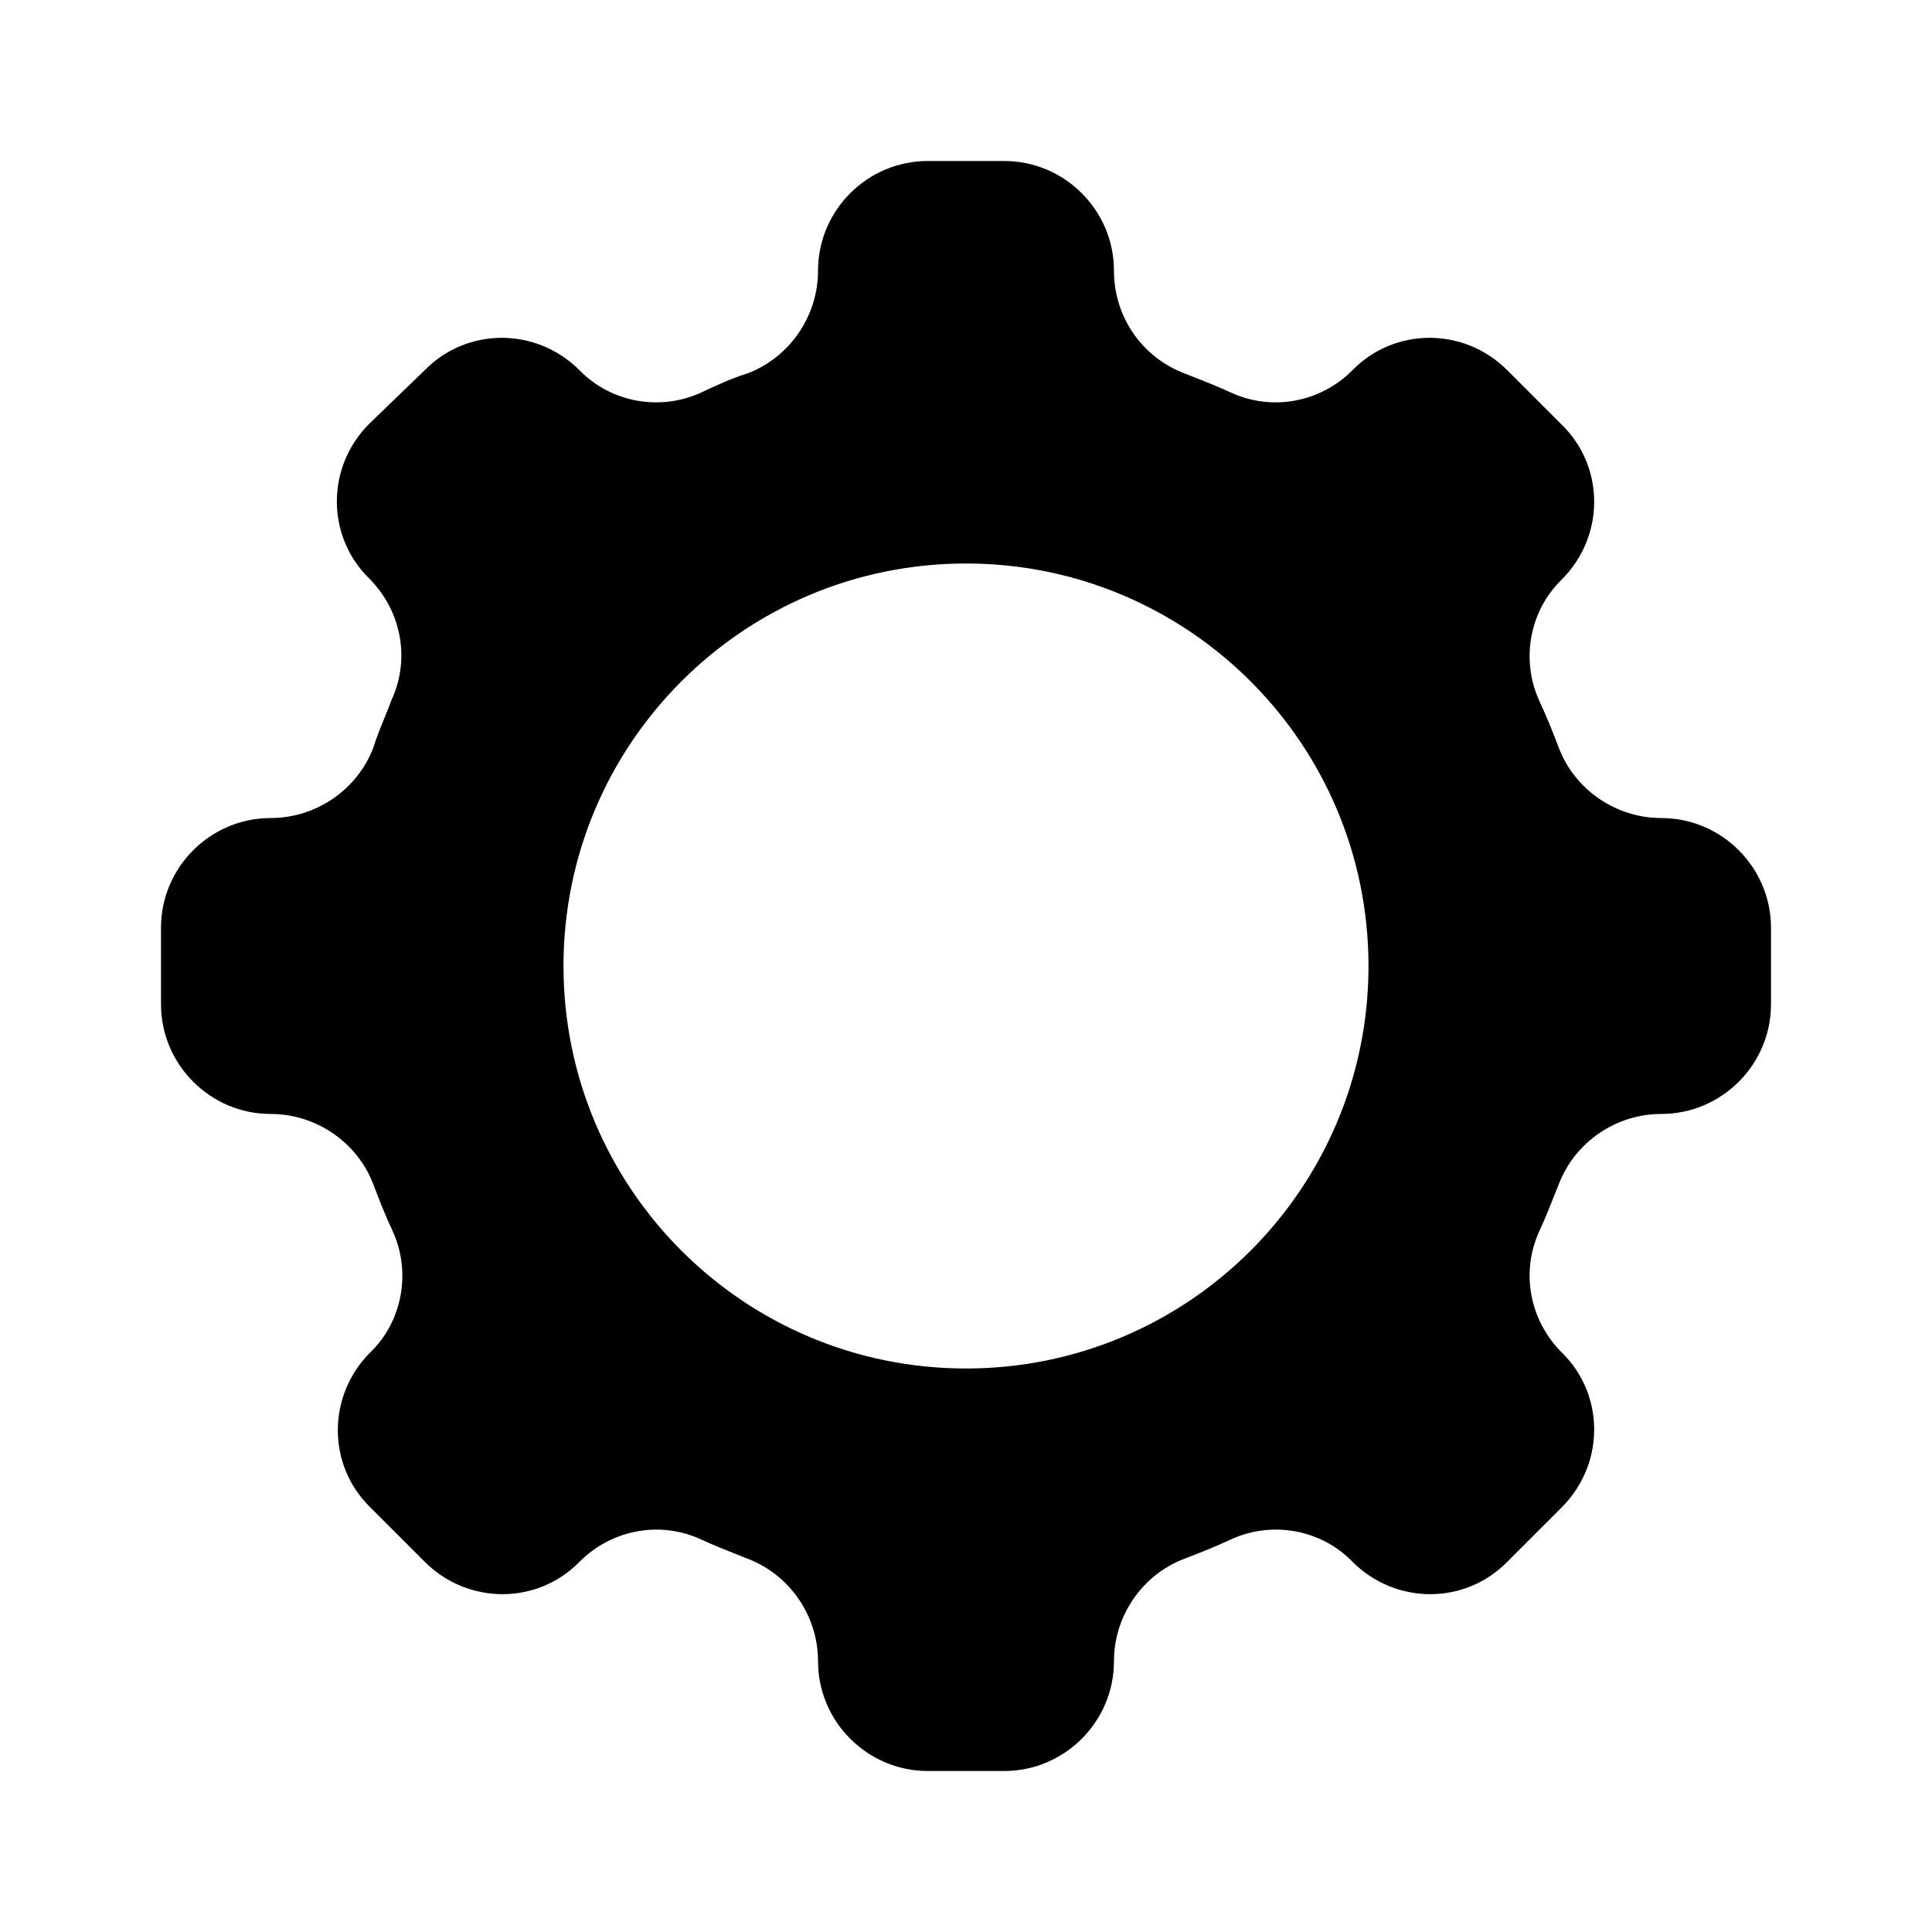
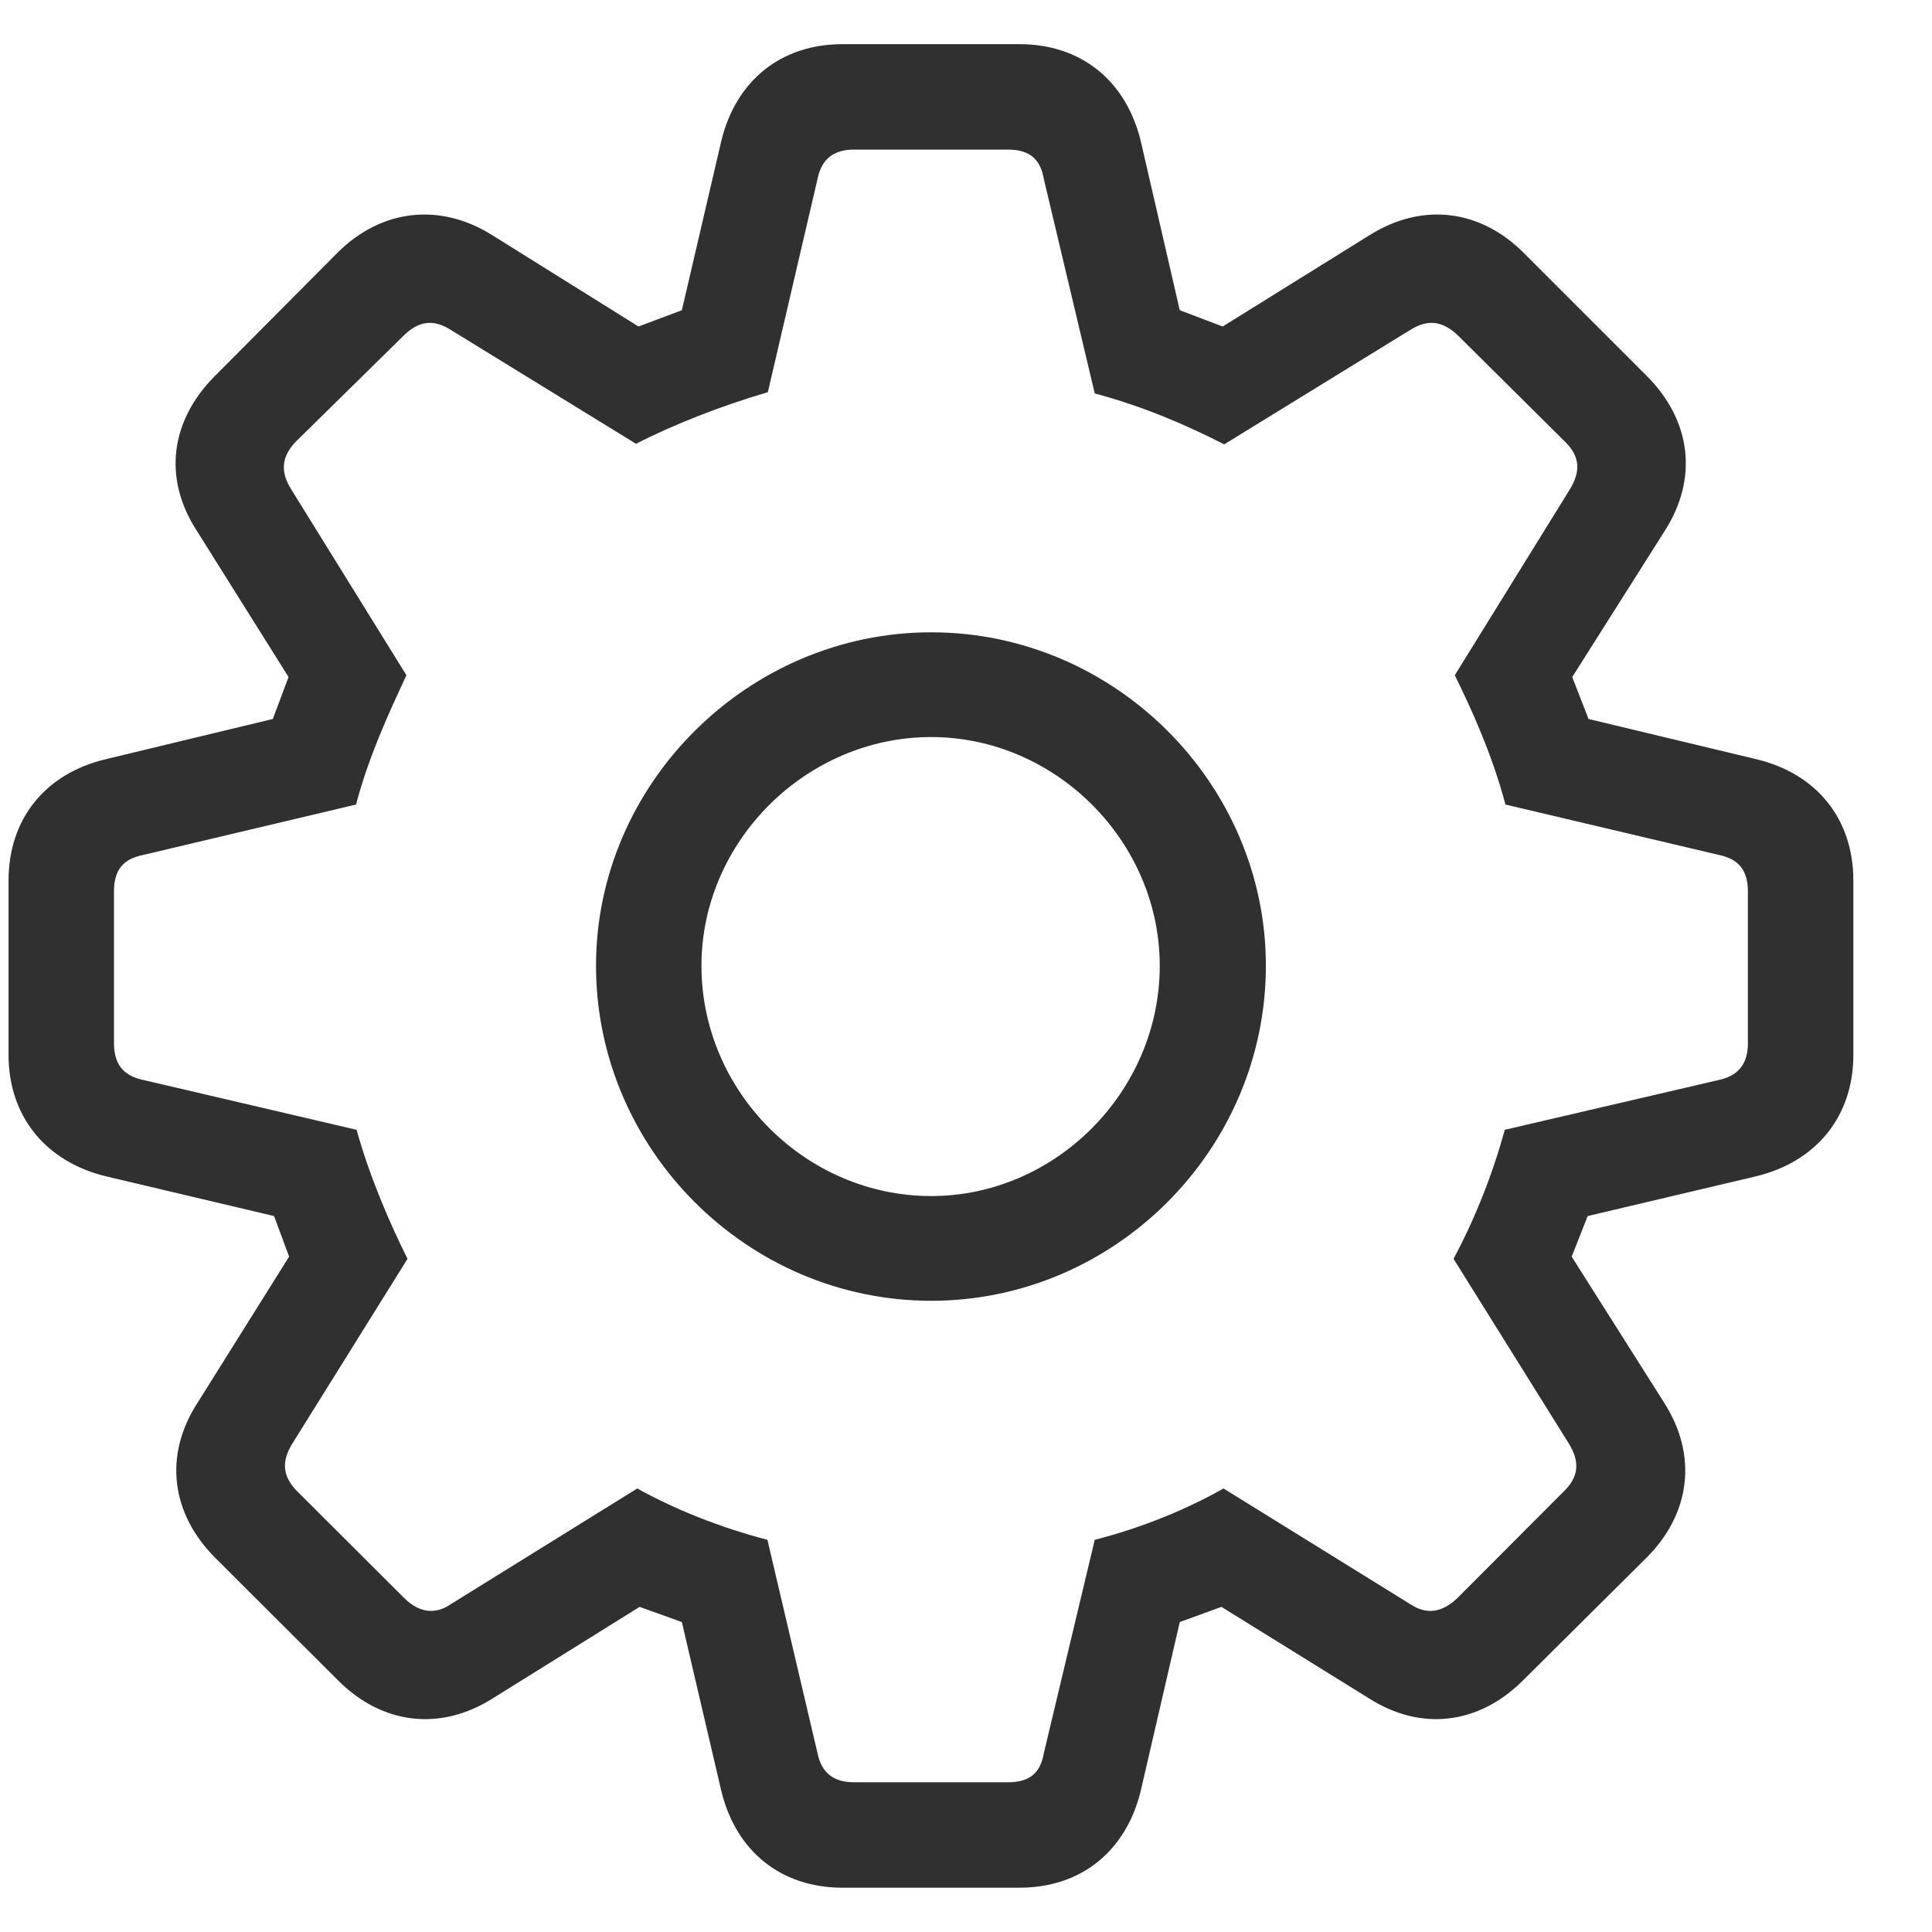
- <svg xmlns="http://www.w3.org/2000/svg" width="24" height="24" viewBox="0 0 24 24" fill="none">
-   <path fill-rule="evenodd" clip-rule="evenodd" d="M19.363 9.287C19.562 9.812 20.075 10.162 20.637 10.162C21.387 10.162 22 10.775 22 11.525V12.475C22 13.225 21.387 13.838 20.637 13.838C20.075 13.838 19.562 14.188 19.363 14.713C19.346 14.754 19.329 14.796 19.313 14.838C19.254 14.988 19.193 15.141 19.125 15.287C18.887 15.8 19 16.4 19.4 16.8C19.938 17.325 19.938 18.188 19.4 18.725L18.725 19.4C18.2 19.938 17.337 19.938 16.8 19.4C16.413 19 15.8 18.887 15.287 19.125C15.1 19.212 14.912 19.288 14.713 19.363C14.188 19.562 13.838 20.075 13.838 20.637C13.838 21.387 13.225 22 12.475 22H11.525C10.775 22 10.162 21.387 10.162 20.637C10.162 20.075 9.812 19.562 9.287 19.363C9.246 19.346 9.204 19.329 9.162 19.313C9.012 19.254 8.859 19.193 8.713 19.125C8.2 18.887 7.6 19 7.2 19.4C6.675 19.938 5.812 19.938 5.275 19.4L4.6 18.725C4.062 18.2 4.062 17.337 4.6 16.8C5 16.413 5.112 15.8 4.875 15.287C4.787 15.1 4.713 14.912 4.638 14.713C4.438 14.188 3.925 13.838 3.362 13.838C2.612 13.838 2 13.225 2 12.475V11.525C2 10.775 2.612 10.162 3.362 10.162C3.925 10.162 4.438 9.812 4.638 9.287C4.677 9.161 4.726 9.04 4.776 8.918C4.805 8.846 4.835 8.774 4.862 8.7C5.1 8.188 4.987 7.588 4.588 7.188C4.05 6.662 4.05 5.8 4.588 5.263L5.275 4.6C5.8 4.062 6.662 4.062 7.2 4.6C7.588 5 8.2 5.112 8.713 4.875C8.9 4.787 9.088 4.7 9.287 4.638C9.812 4.438 10.162 3.925 10.162 3.362C10.162 2.612 10.775 2 11.525 2H12.475C13.225 2 13.838 2.612 13.838 3.362C13.838 3.938 14.188 4.438 14.713 4.638C14.754 4.654 14.796 4.671 14.838 4.687C14.988 4.746 15.141 4.807 15.287 4.875C15.8 5.112 16.4 5 16.8 4.6C17.325 4.062 18.188 4.062 18.725 4.6L19.4 5.275C19.938 5.8 19.938 6.662 19.4 7.2C19 7.588 18.887 8.2 19.125 8.713C19.212 8.9 19.288 9.088 19.363 9.287ZM12 17C9.238 17 7 14.762 7 12C7 9.238 9.238 7 12 7C14.762 7 17 9.238 17 12C17 14.762 14.762 17 12 17Z" fill="black" />
+ <svg xmlns="http://www.w3.org/2000/svg" width="14" height="14" viewBox="0 0 14 14" fill="none">
+   <g id="Group">
+     <path id="Vector" d="M6.105 13.679H7.387C7.833 13.679 8.16 13.416 8.267 12.974L8.549 11.754L8.851 11.644L9.917 12.305C10.298 12.549 10.717 12.496 11.037 12.176L11.929 11.29C12.251 10.97 12.303 10.547 12.06 10.166L11.389 9.106L11.505 8.812L12.725 8.524C13.163 8.418 13.43 8.088 13.43 7.645V6.38C13.43 5.937 13.167 5.606 12.725 5.501L11.511 5.21L11.393 4.906L12.064 3.846C12.307 3.466 12.255 3.047 11.934 2.725L11.041 1.832C10.726 1.517 10.307 1.465 9.926 1.703L8.86 2.366L8.549 2.248L8.267 1.025C8.16 0.583 7.833 0.32 7.387 0.32H6.105C5.66 0.32 5.332 0.583 5.226 1.025L4.941 2.248L4.627 2.366L3.565 1.703C3.184 1.465 2.76 1.517 2.445 1.832L1.557 2.725C1.235 3.047 1.179 3.466 1.426 3.846L2.091 4.906L1.977 5.21L0.768 5.501C0.325 5.606 0.062 5.937 0.062 6.38V7.645C0.062 8.088 0.33 8.418 0.768 8.524L1.986 8.812L2.095 9.106L1.431 10.166C1.184 10.547 1.24 10.97 1.561 11.29L2.449 12.176C2.767 12.496 3.191 12.549 3.574 12.305L4.635 11.644L4.941 11.754L5.226 12.974C5.332 13.416 5.66 13.679 6.105 13.679ZM6.189 12.915C6.038 12.915 5.953 12.845 5.924 12.704L5.561 11.158C5.213 11.068 4.879 10.932 4.618 10.786L3.269 11.623C3.154 11.703 3.036 11.687 2.928 11.579L2.152 10.805C2.048 10.699 2.038 10.592 2.117 10.463L2.953 9.122C2.827 8.869 2.68 8.533 2.584 8.187L1.039 7.826C0.896 7.797 0.826 7.713 0.826 7.561V6.46C0.826 6.304 0.892 6.224 1.039 6.195L2.58 5.83C2.675 5.467 2.838 5.124 2.945 4.893L2.112 3.549C2.029 3.417 2.04 3.309 2.143 3.201L2.924 2.433C3.032 2.326 3.141 2.309 3.269 2.392L4.609 3.216C4.87 3.081 5.222 2.942 5.564 2.842L5.924 1.297C5.953 1.154 6.038 1.084 6.189 1.084H7.304C7.457 1.084 7.539 1.15 7.564 1.297L7.933 2.851C8.29 2.946 8.607 3.085 8.871 3.22L10.217 2.392C10.35 2.309 10.455 2.326 10.567 2.433L11.341 3.201C11.451 3.309 11.455 3.417 11.374 3.549L10.542 4.893C10.656 5.124 10.813 5.465 10.909 5.83L12.455 6.195C12.596 6.224 12.666 6.304 12.666 6.46V7.561C12.666 7.713 12.592 7.797 12.455 7.826L10.904 8.187C10.81 8.535 10.669 8.869 10.533 9.122L11.37 10.463C11.448 10.592 11.442 10.699 11.334 10.805L10.562 11.579C10.45 11.687 10.337 11.703 10.217 11.623L8.866 10.786C8.609 10.932 8.285 11.068 7.933 11.158L7.564 12.704C7.539 12.851 7.457 12.915 7.304 12.915H6.189ZM6.748 9.426C8.077 9.426 9.173 8.331 9.173 6.998C9.173 5.677 8.077 4.582 6.748 4.582C5.422 4.582 4.319 5.677 4.319 6.998C4.319 8.328 5.415 9.426 6.748 9.426ZM6.748 8.667C5.839 8.667 5.083 7.911 5.083 6.998C5.083 6.097 5.841 5.341 6.748 5.341C7.649 5.341 8.404 6.097 8.404 6.998C8.404 7.909 7.649 8.667 6.748 8.667Z" fill="#303030" />
+   </g>
</svg>
